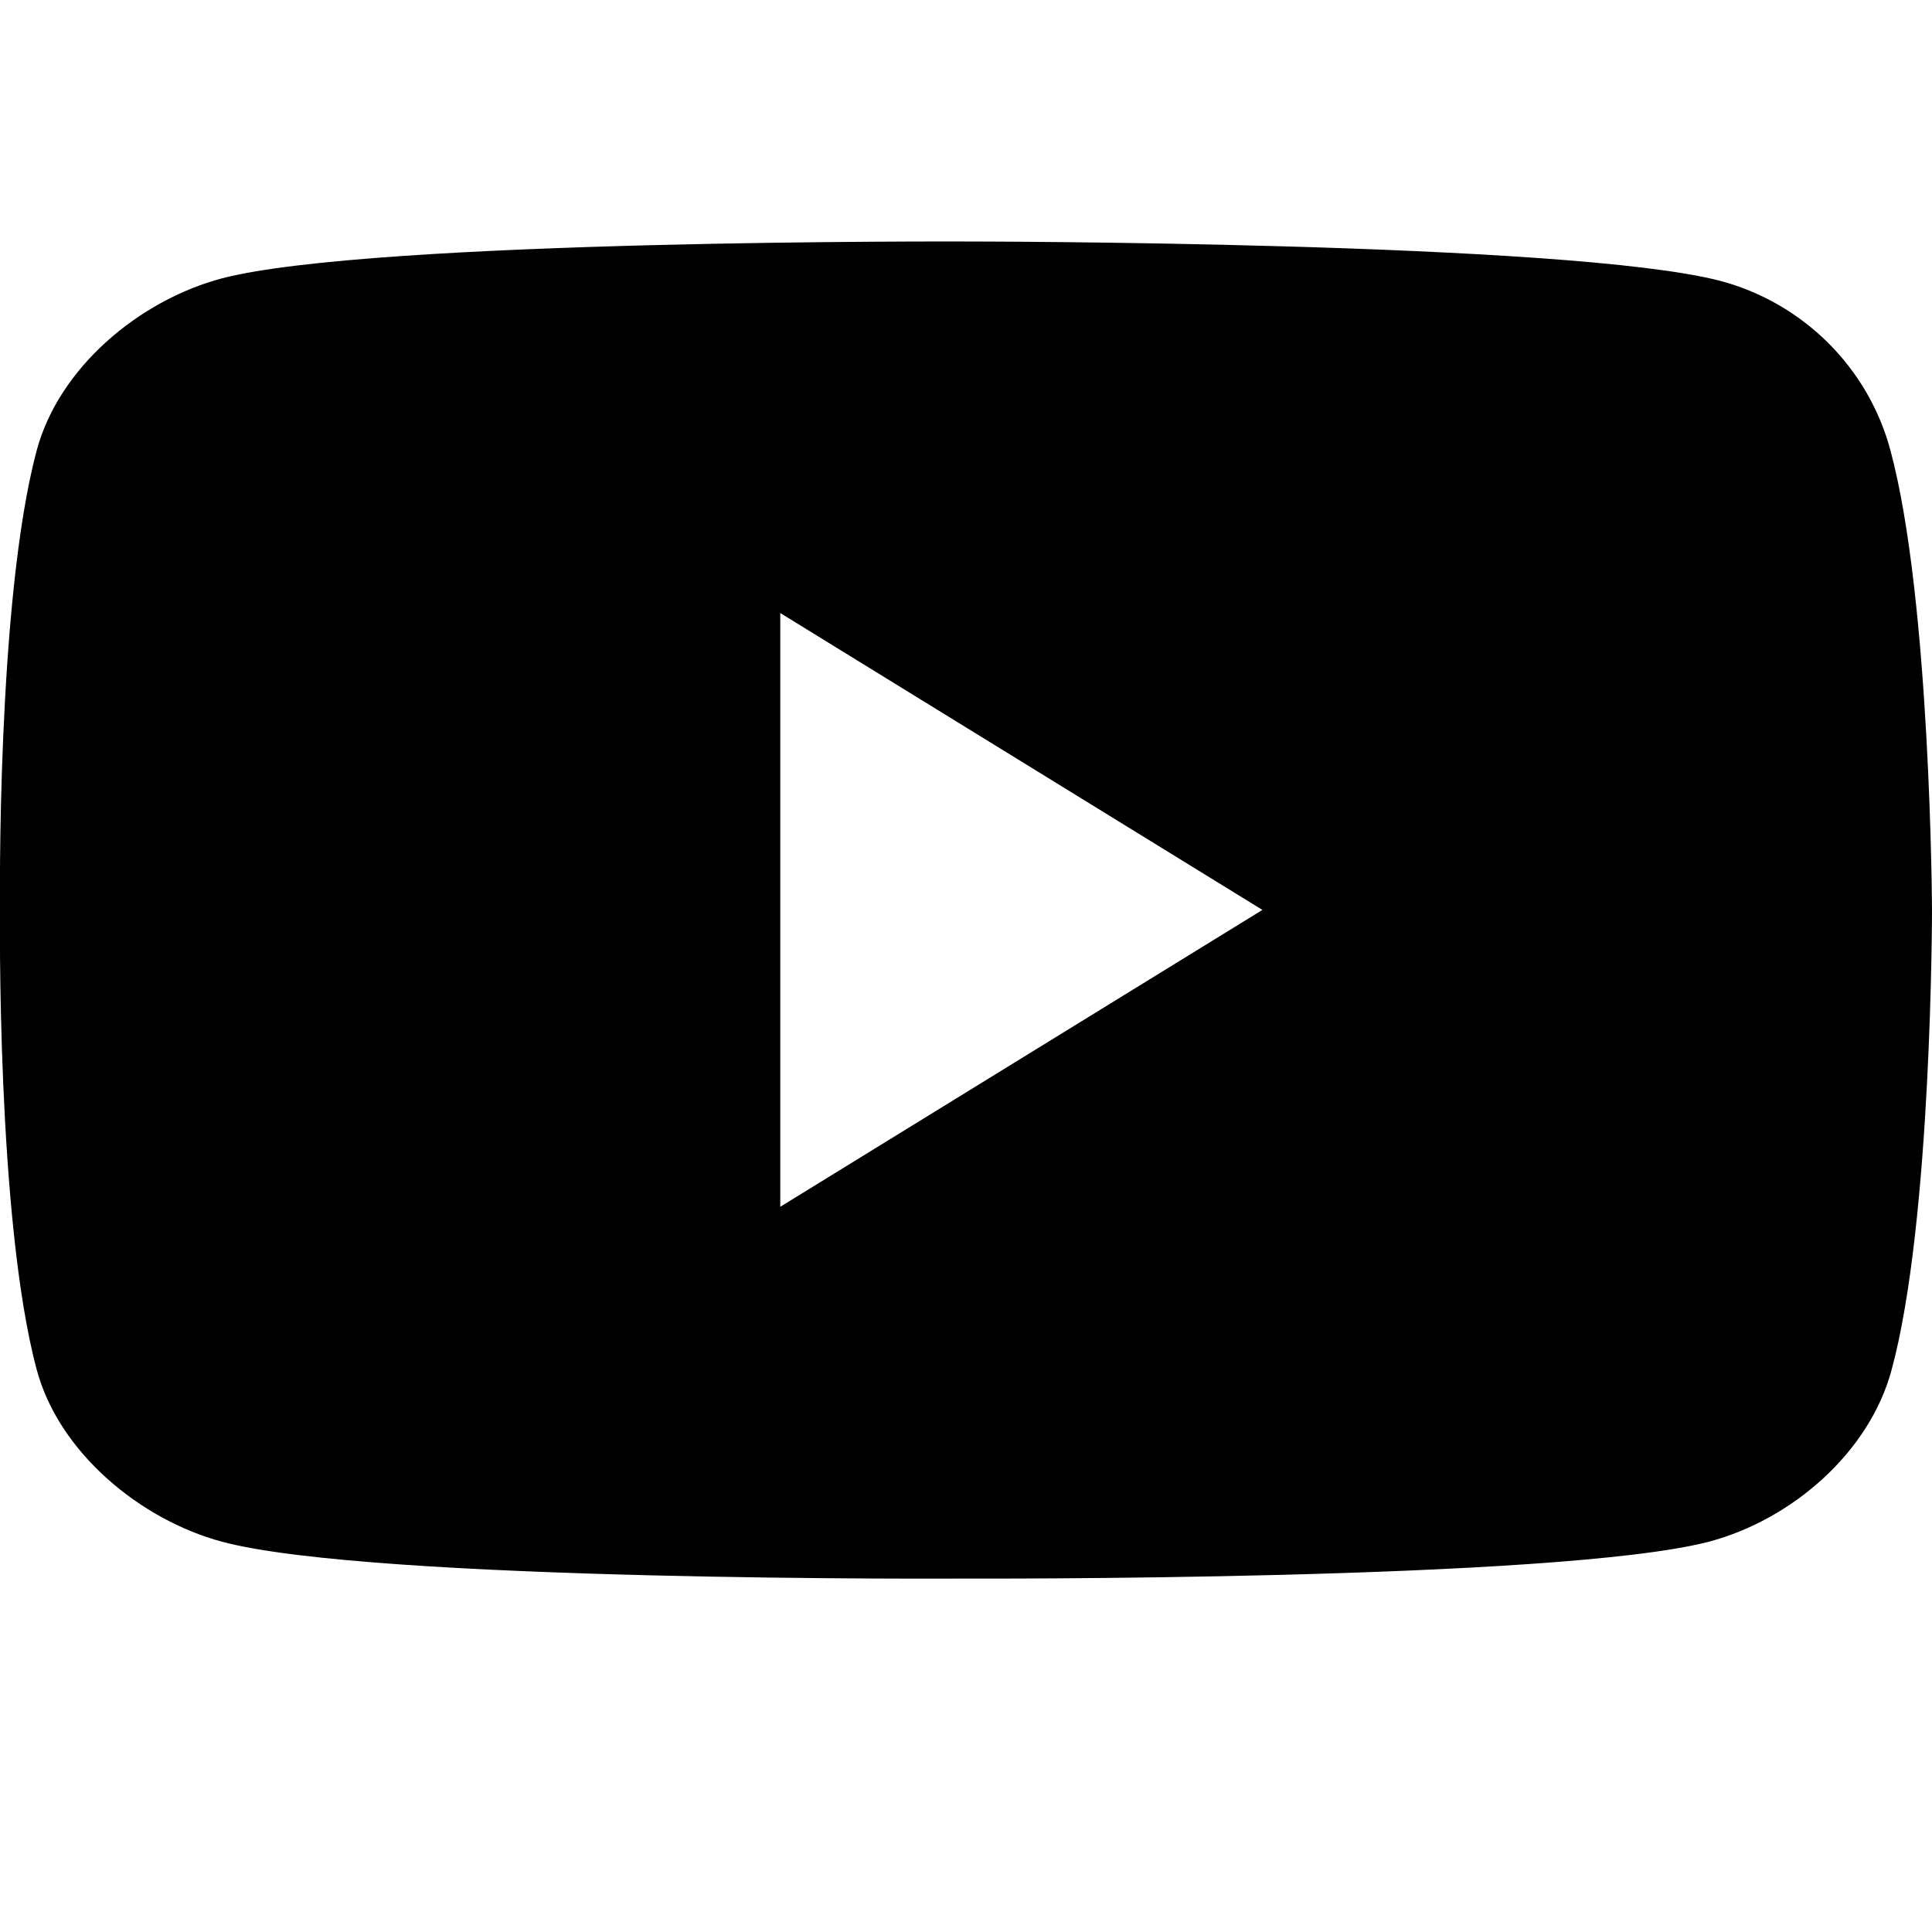
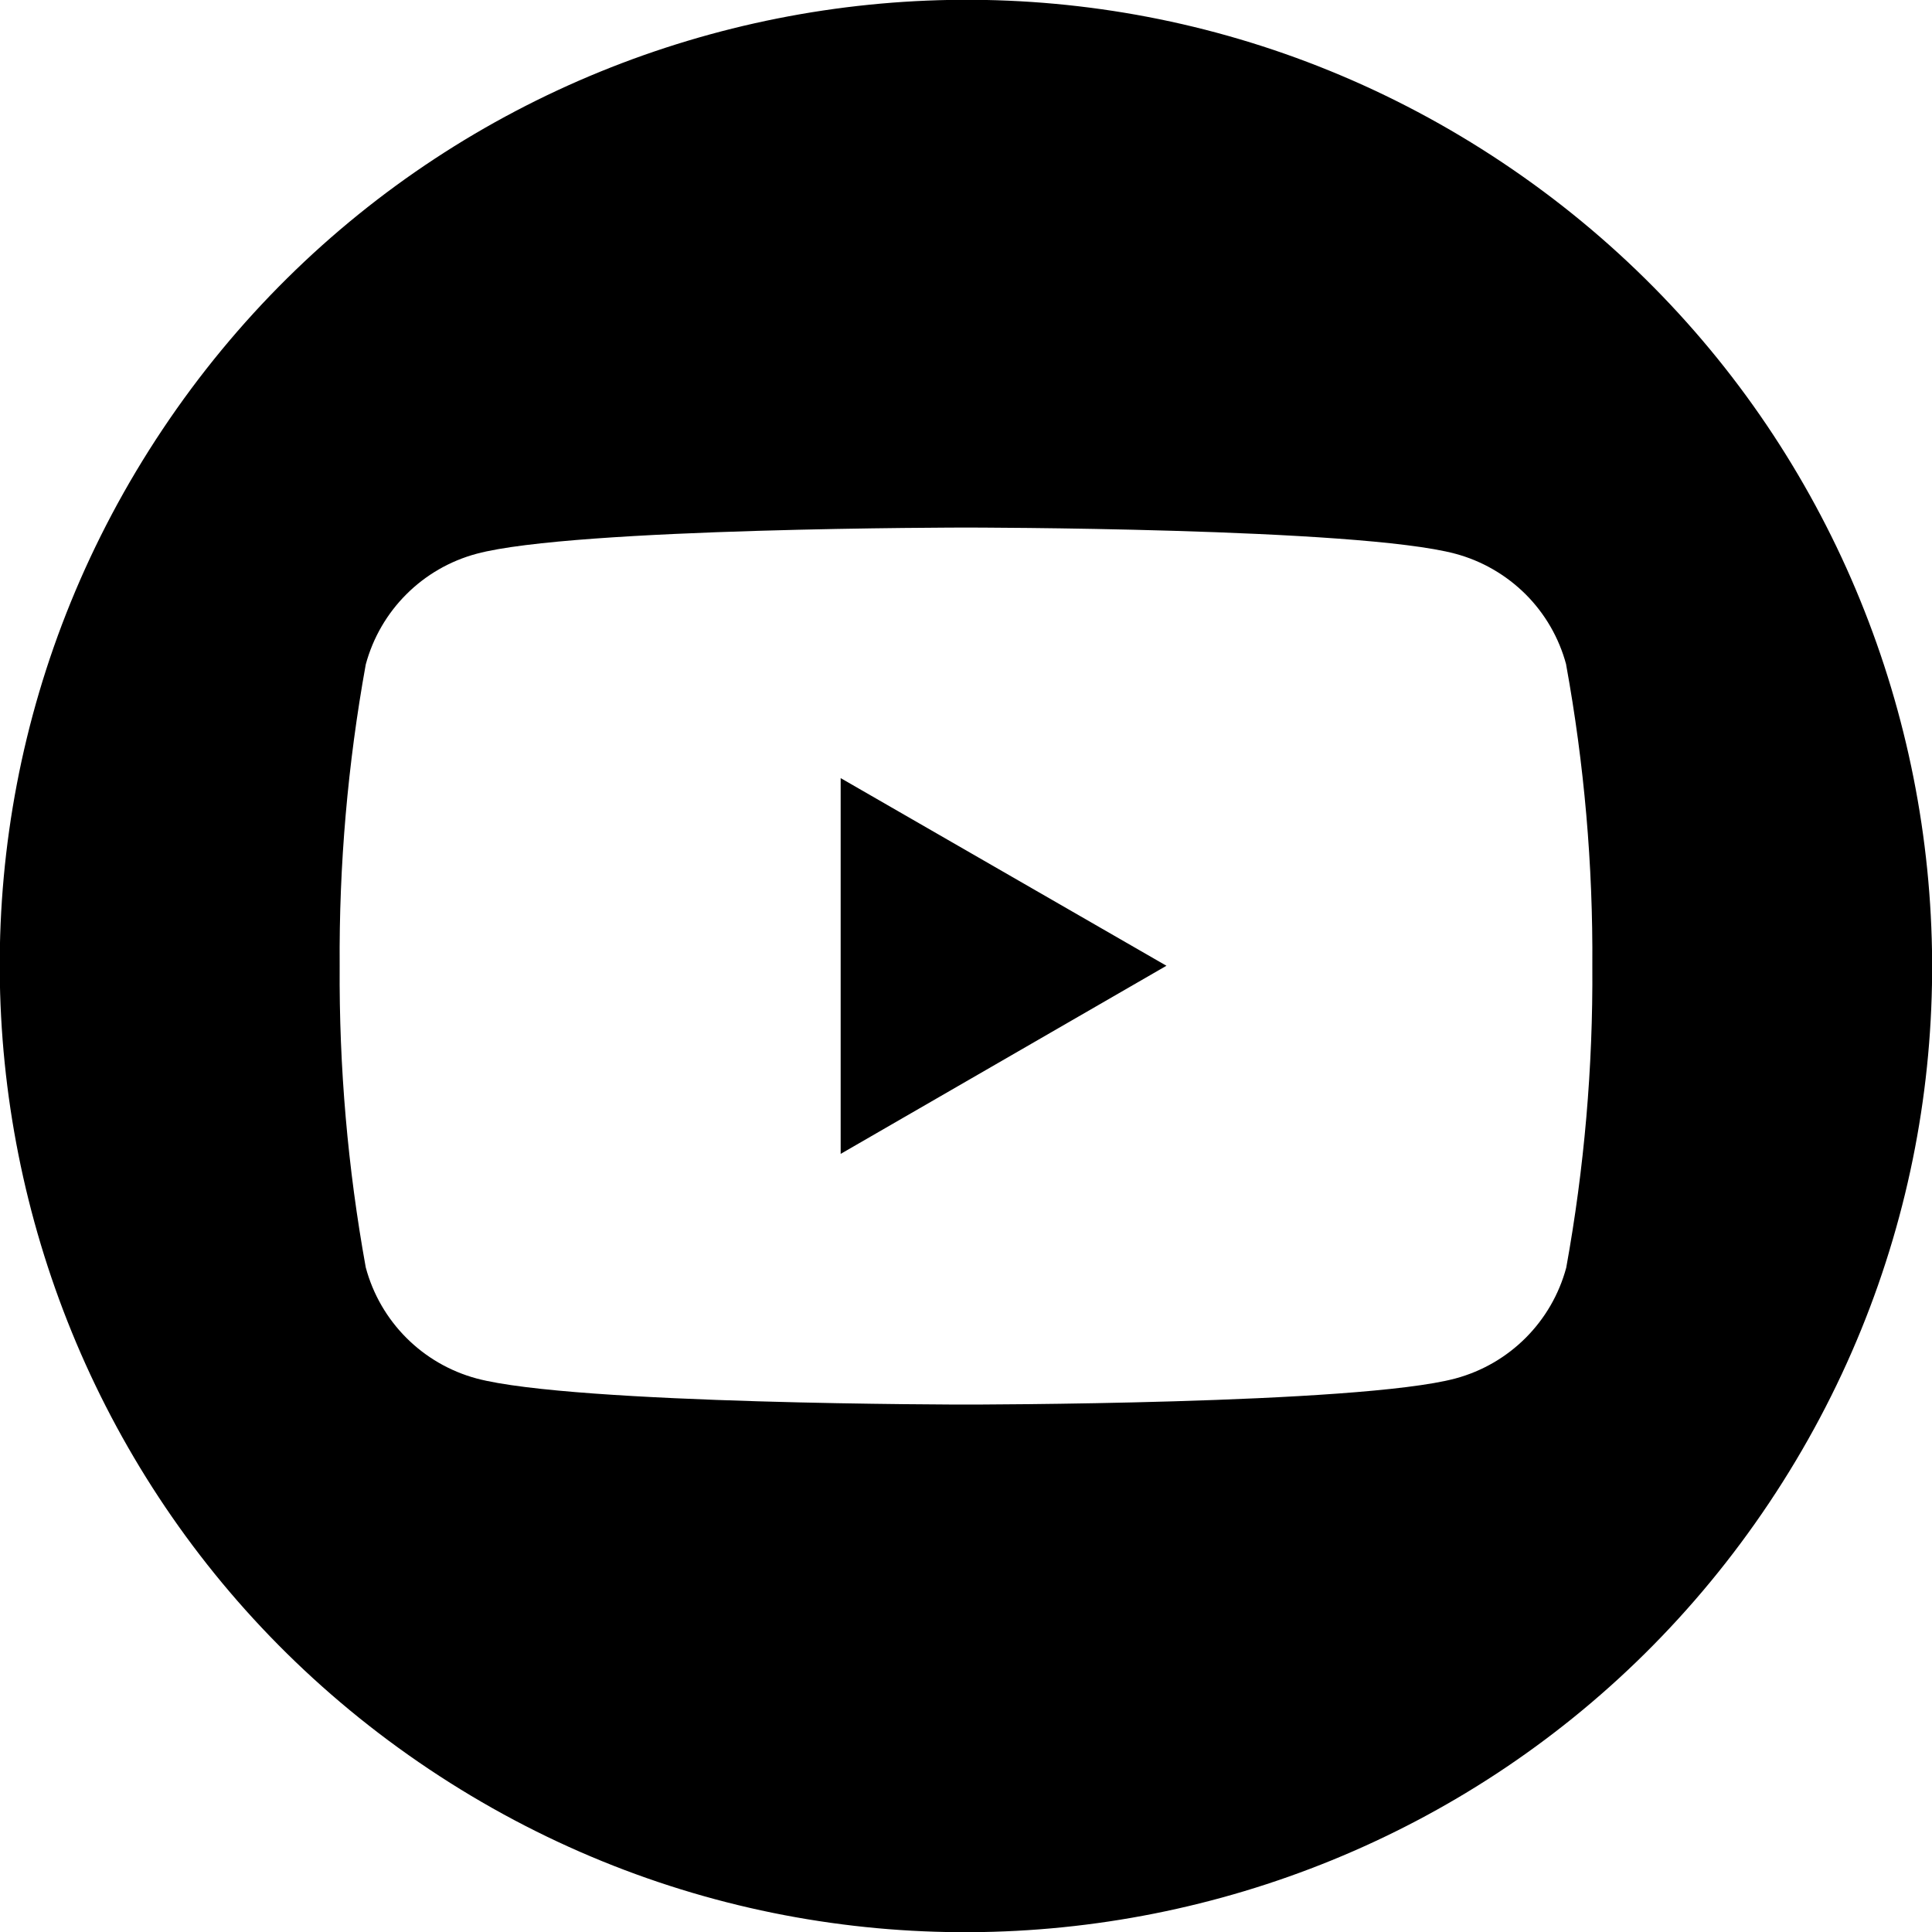
<svg xmlns="http://www.w3.org/2000/svg" id="icon-logo-youtube" viewBox="0 0 16 16">
-   <path d="M14.243 2.325c.691.183 1.229.721 1.412 1.402C15.99 4.966 16 7.537 16 7.537s0 2.58-.335 3.809c-.183.681-.823 1.239-1.514 1.422-1.25.325-6.156.305-6.156.305s-4.906.03-6.156-.305c-.681-.183-1.351-.742-1.534-1.422-.335-1.239-.305-3.809-.305-3.809S-.03 4.966.305 3.727C.488 3.047 1.149 2.488 1.839 2.305c1.249-.325 6.156-.305 6.156-.305s4.998 0 6.247.325zm-3.789 5.211l-3.992 2.458v-4.917l3.992 2.458z" fill-rule="evenodd" />
+   <path d="M14.652 12.445a8 8 0 1 0-13.305-8.89 8 8 0 0 0 13.305 8.89Zm-2.017-7.523c.16.16.276.36.335.58v.002c.15.824.223 1.66.217 2.497.006.838-.067 1.674-.216 2.497a1.3 1.3 0 0 1-.918.918c-.807.216-4.053.216-4.053.216s-3.244 0-4.053-.216a1.3 1.3 0 0 1-.918-.92A13.5 13.5 0 0 1 2.813 8c-.006-.837.067-1.673.216-2.497a1.299 1.299 0 0 1 .918-.917C4.754 4.369 8 4.369 8 4.369s3.244 0 4.053.217c.22.059.42.175.582.336ZM6.962 6.444v3.112L9.66 7.998 6.962 6.444Z" fill-rule="evenodd" />
</svg>
